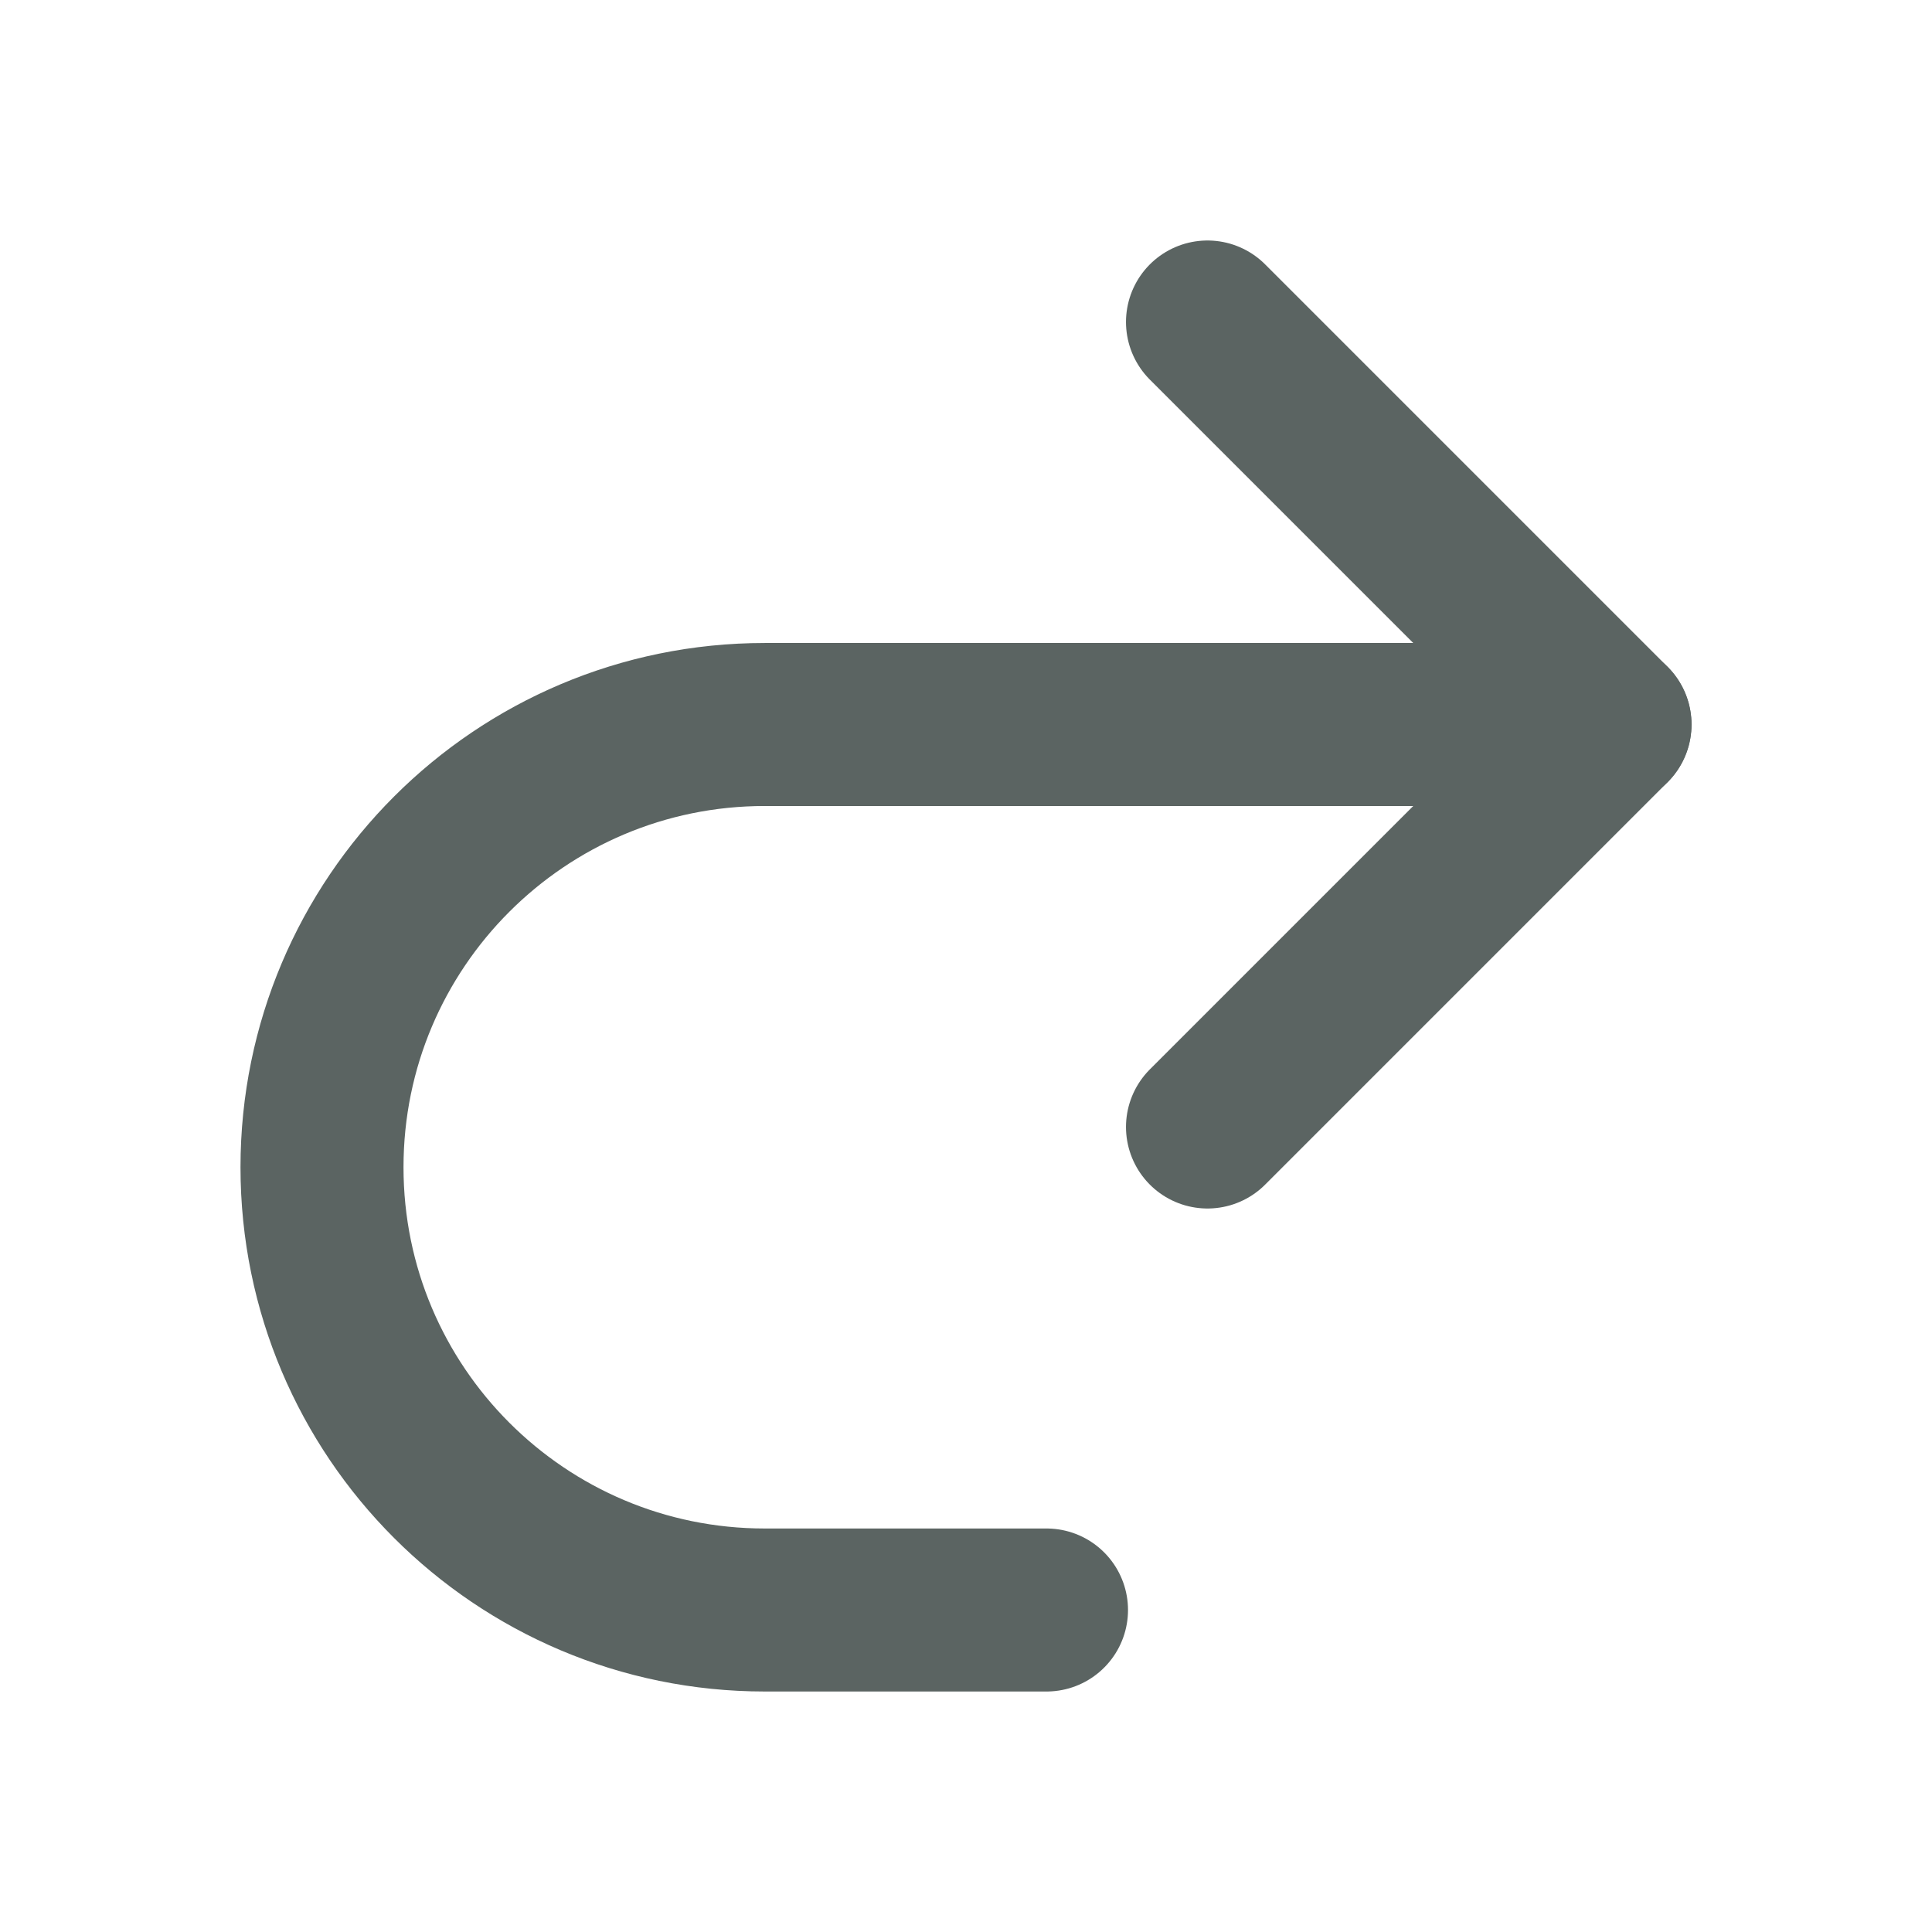
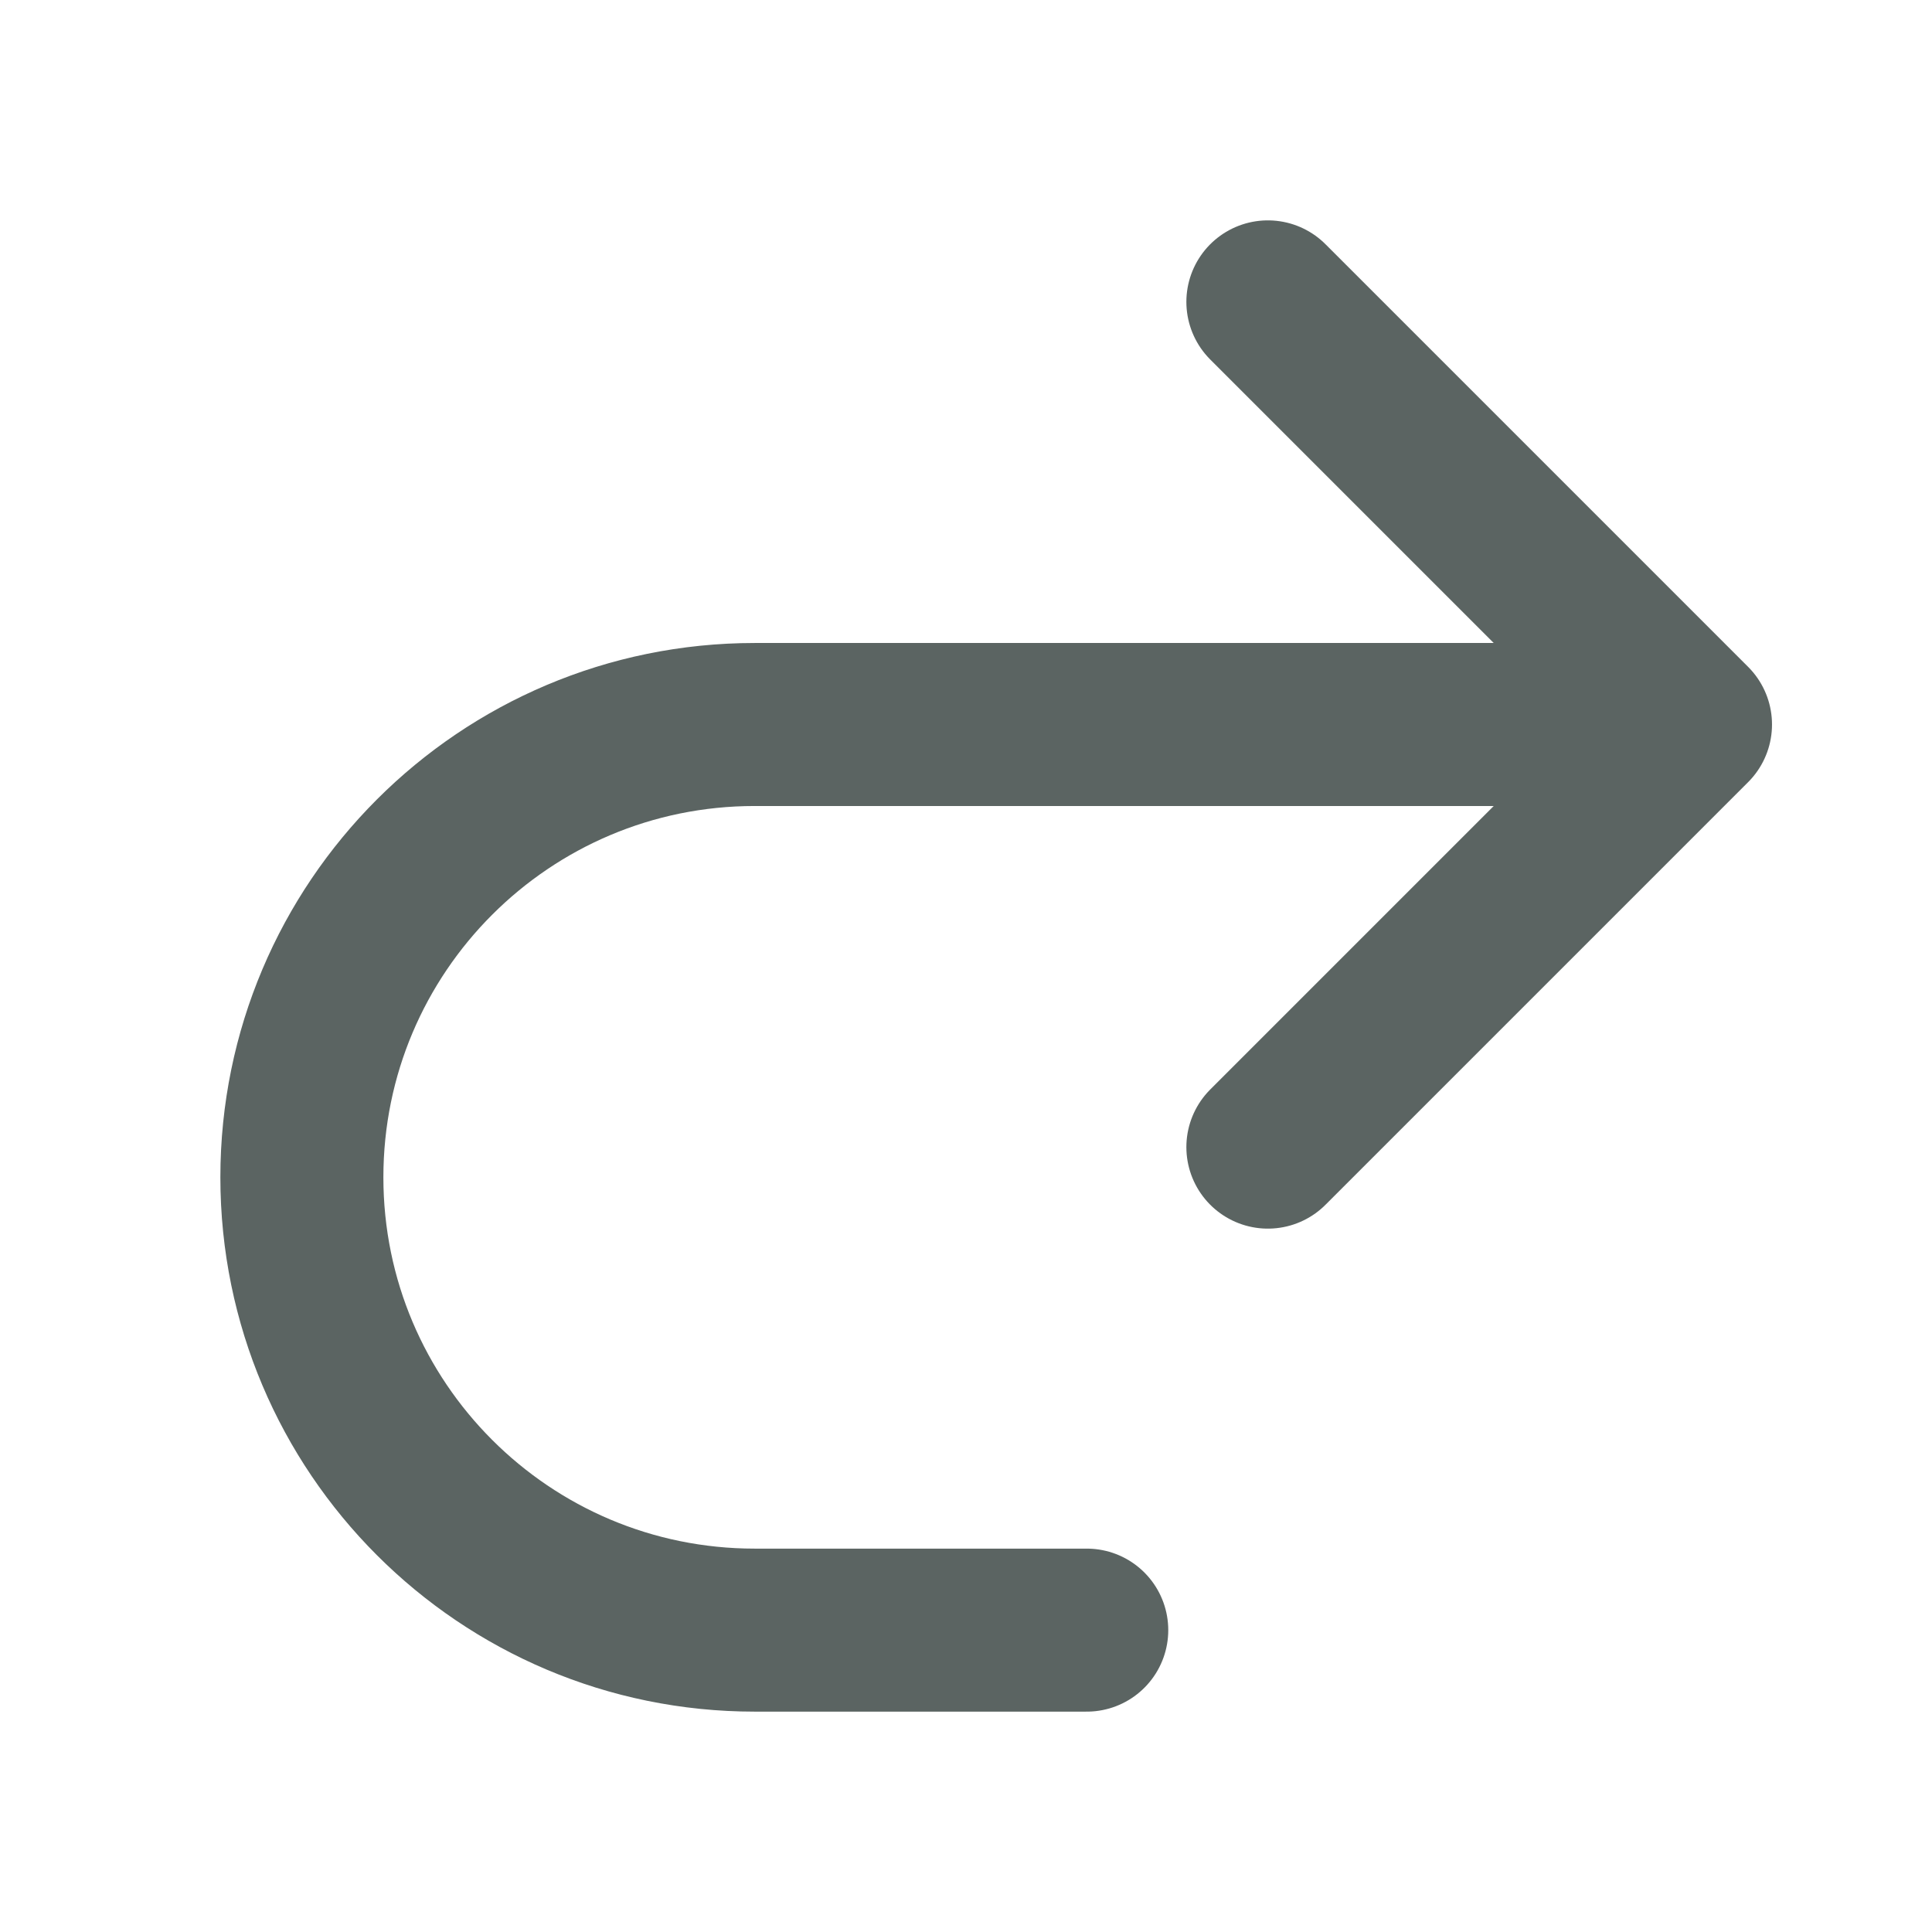
- <svg xmlns="http://www.w3.org/2000/svg" viewBox="0 0 24 24" width="16" height="16" stroke-width="2.025" stroke-linecap="round" stroke-linejoin="round" data-icon="redo">
-   <path d="m15 14 5-5-5-5" fill="none" stroke="#5b6462" />
-   <path d="M20 9H9.5A5.5 5.5 0 0 0 4 14.5A5.5 5.5 0 0 0 9.5 20H13" fill="none" stroke="#5b6462" />
+ <svg xmlns="http://www.w3.org/2000/svg" viewBox="0 0 16 16" width="16" height="16" stroke-width="1.35" stroke-linecap="round" stroke-linejoin="round" data-icon="redo">
+   <path d="M10.5 9.5L14 6l-3.5-3.5M14 6H6.25a3.75 3.75 0 0 0 0 7.5H9" fill="none" stroke="#5b6462" />
</svg>
